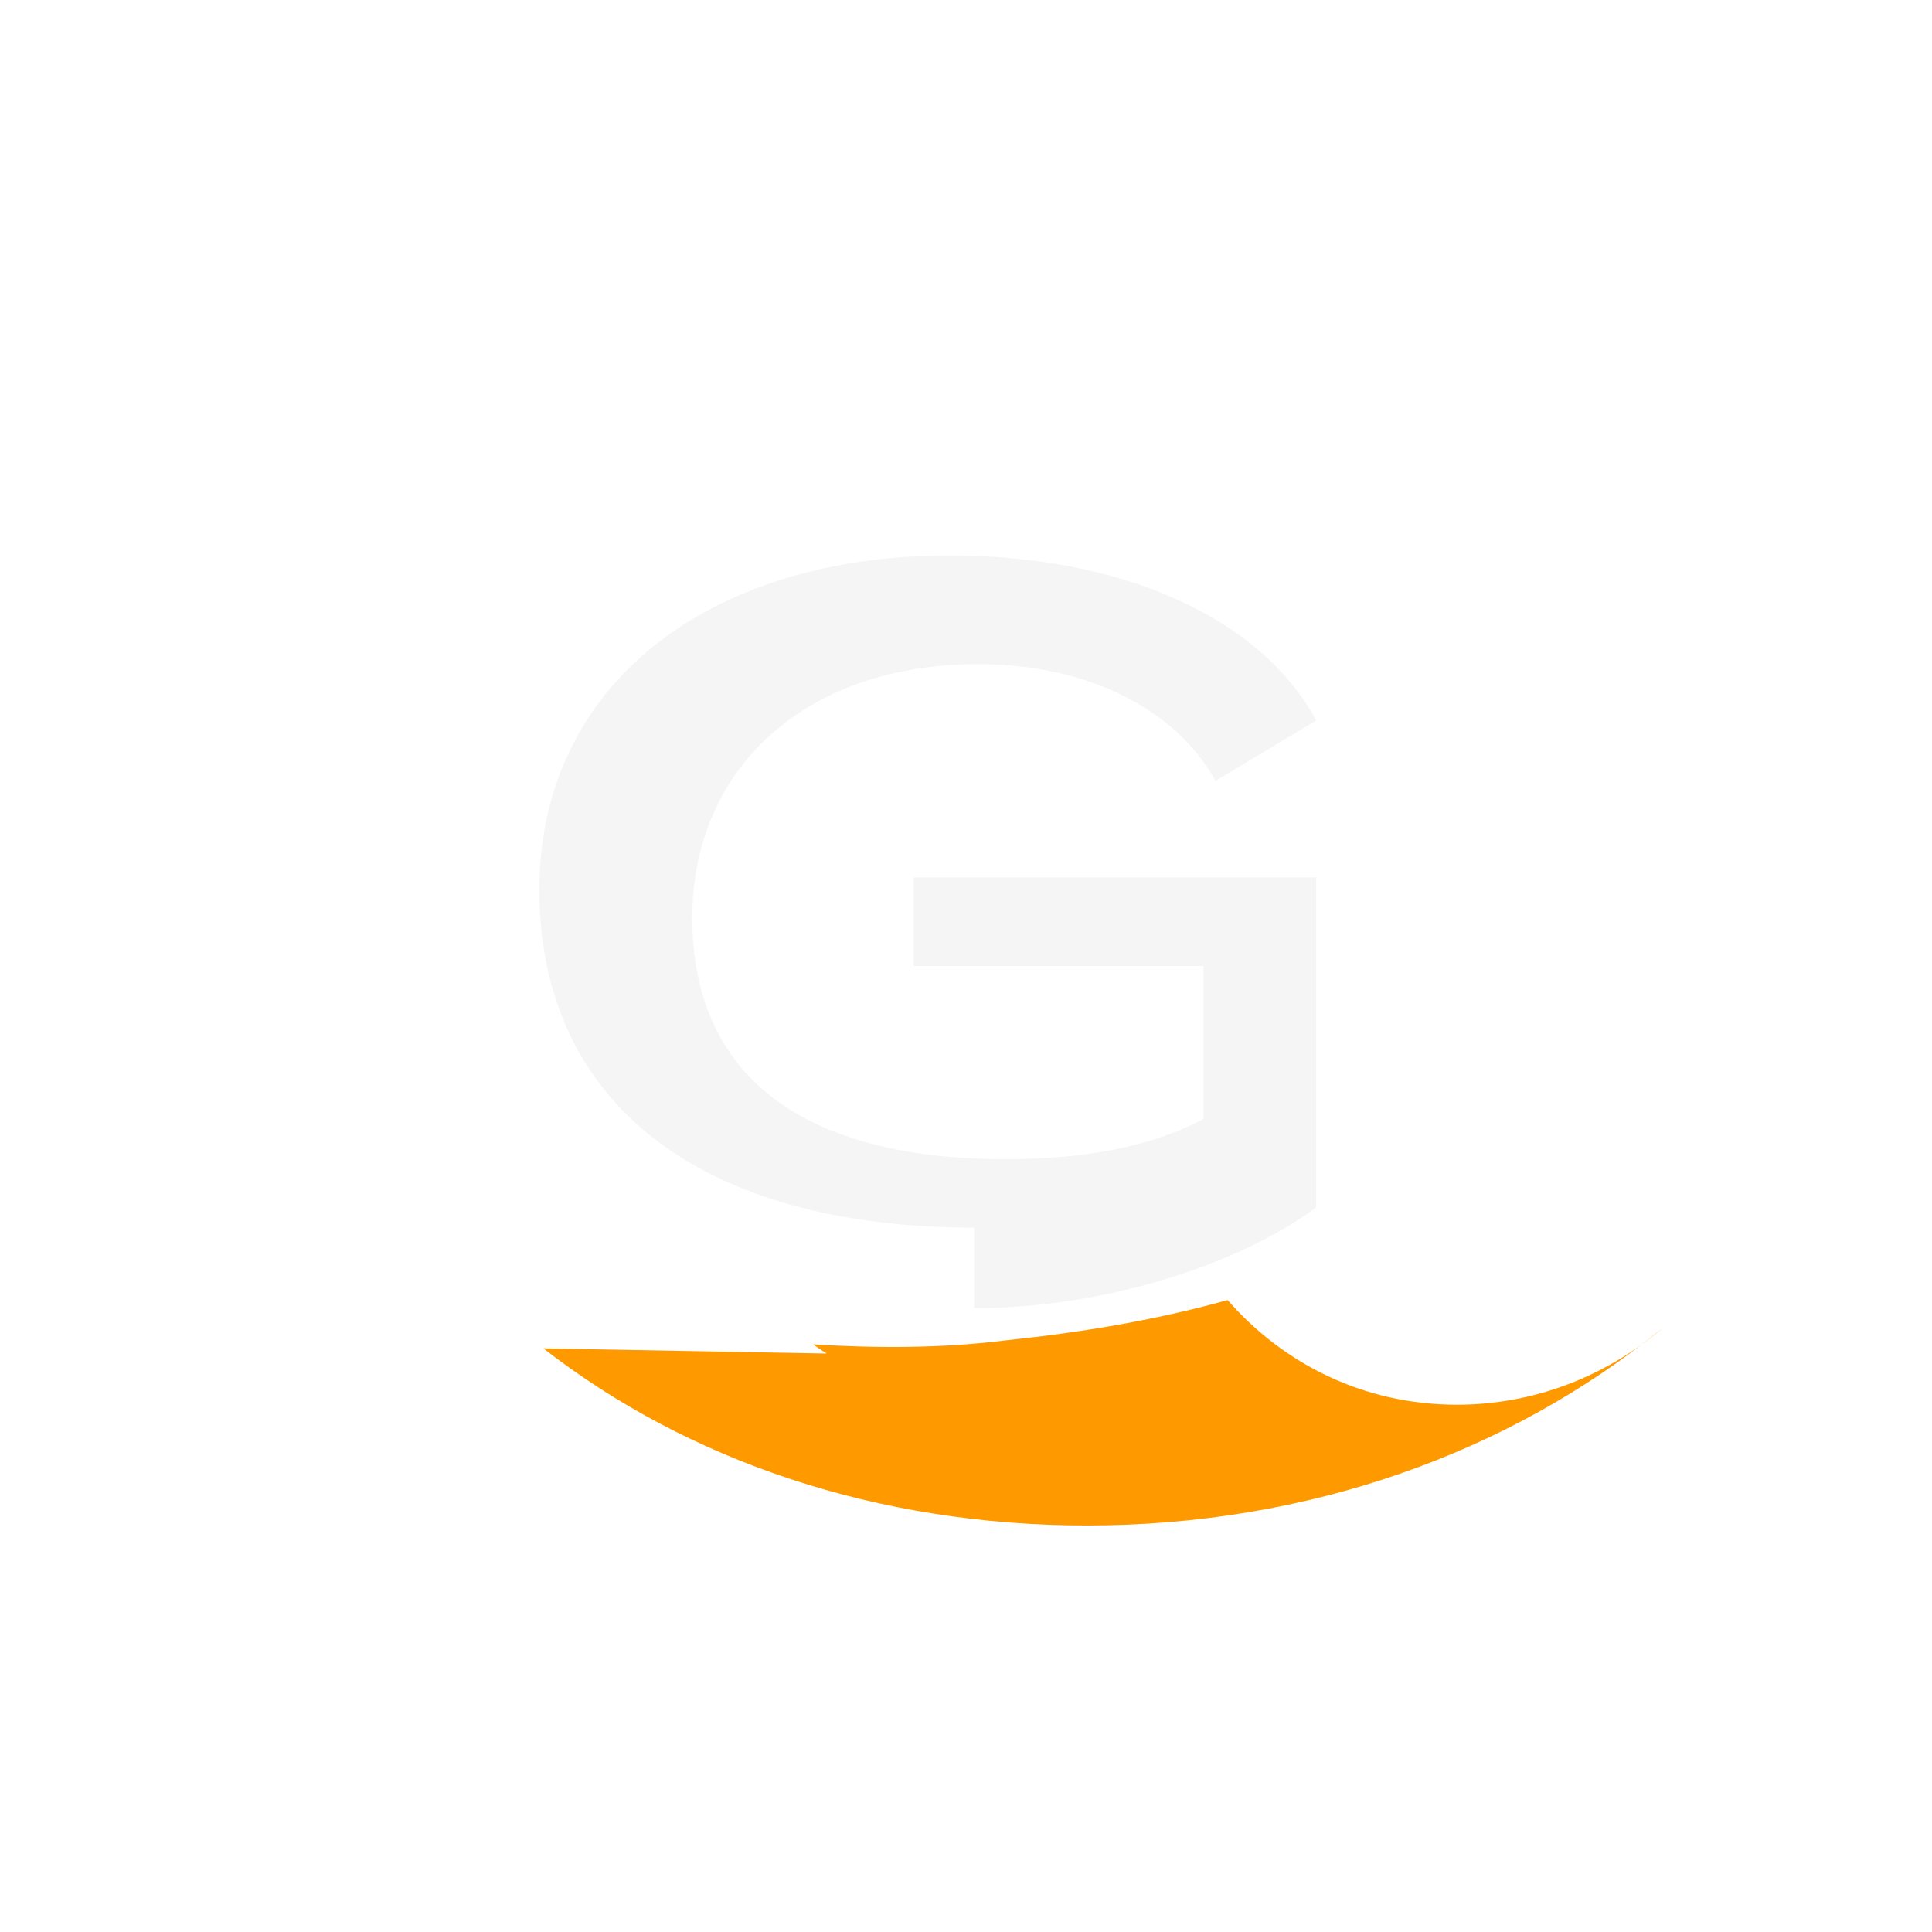
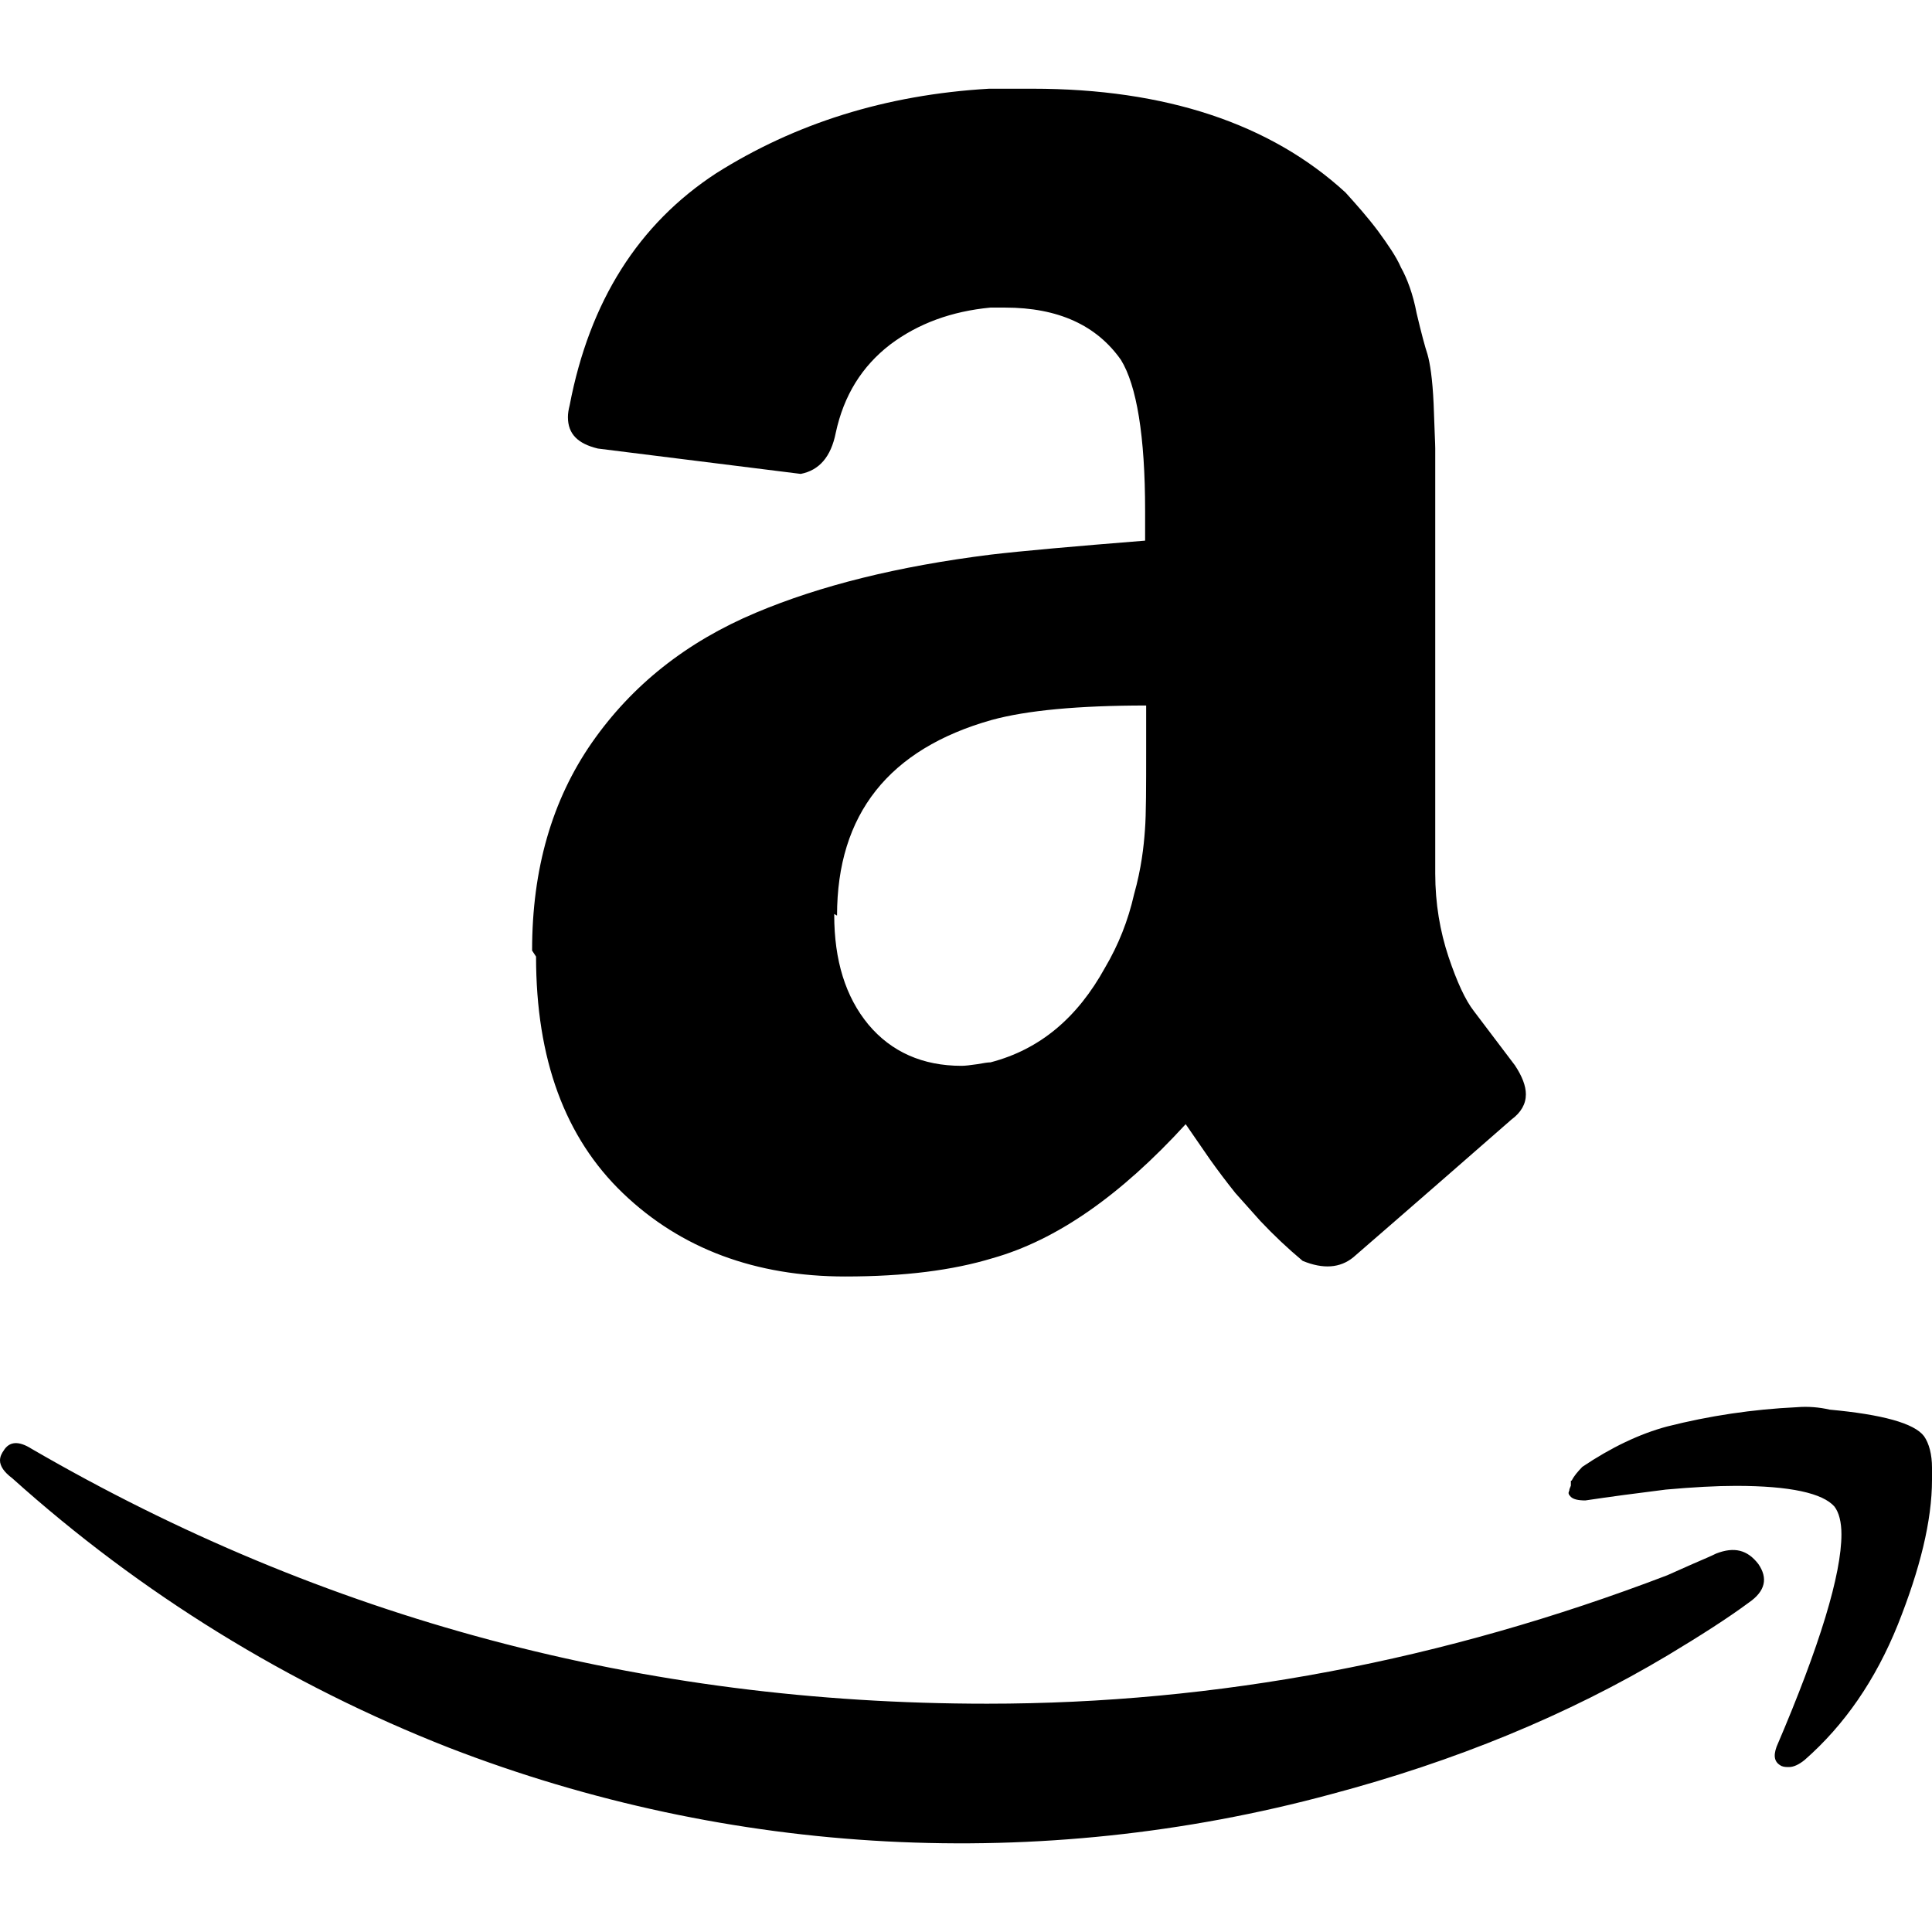
- <svg xmlns="http://www.w3.org/2000/svg" viewBox="0 0 48 48" role="img" aria-label="Amazon">
-   <path fill="#f5f5f5" d="M24.2 30.5c-6.8 0-10.8-3.1-10.8-8.4 0-5 4.1-8.3 10.2-8.3 4.2 0 7.7 1.5 9.1 4.1l-2.5 1.5c-1-1.8-3.2-2.9-5.9-2.9-4.3 0-7.1 2.6-7.1 6.3 0 3.9 2.7 6 7.8 6 1.9 0 3.6-.3 4.9-1v-3.8h-7.2v-2.2h10v8.2c-1.9 1.4-5.2 2.5-8.5 2.5z" />
-   <path fill="#FF9900" d="M13.5 33.5c3.6 2.8 8.3 4.4 13.5 4.4 5.5 0 10.5-1.8 14.3-4.9-1.4 1.2-3.2 1.9-5.1 1.9-2.3 0-4.3-1-5.7-2.6-1.8.5-3.6.8-5.5 1-1.6.2-3.2.2-4.8.1 1.4 1 3.2 1.6 5.1 1.6 1.7 0 3.2-.4 4.6-1.2z" />
+ <svg xmlns="http://www.w3.org/2000/svg" role="img" viewBox="0 0 24 24">
+   <path d="M.045 18.02c.072-.116.187-.124.348-.022 3.636 2.11 7.594 3.166 11.87 3.166 2.852 0 5.668-.533 8.447-1.595l.315-.14c.138-.06.234-.1.293-.13.226-.088.39-.046.525.13.12.174.09.336-.12.48-.256.19-.6.41-1.006.654-1.244.743-2.64 1.316-4.185 1.726a17.617 17.617 0 01-10.951-.577 17.88 17.88 0 01-5.43-3.35c-.1-.074-.151-.15-.151-.22 0-.047.021-.09.051-.13zm6.565-6.218c0-1.005.247-1.863.743-2.577.495-.71 1.17-1.25 2.04-1.615.796-.335 1.756-.575 2.912-.72.39-.046 1.033-.103 1.92-.174v-.37c0-.93-.105-1.558-.3-1.875-.302-.43-.78-.65-1.44-.65h-.182c-.48.046-.896.196-1.246.46-.35.27-.575.63-.675 1.096-.06.3-.206.465-.435.51l-2.52-.315c-.248-.06-.372-.18-.372-.39 0-.046.007-.09.022-.15.247-1.29.855-2.25 1.82-2.88.976-.616 2.1-.975 3.39-1.05h.54c1.65 0 2.957.434 3.888 1.29.135.15.27.3.405.48.12.165.224.314.283.45.075.134.15.33.195.57.06.254.105.42.135.51.03.104.062.3.076.615.01.313.02.493.02.553v5.28c0 .376.06.72.165 1.036.105.313.21.54.315.674l.51.674c.09.136.136.256.136.36 0 .12-.06.226-.18.314-1.2 1.05-1.86 1.62-1.963 1.71-.165.135-.375.15-.63.045a6.062 6.062 0 01-.526-.496l-.31-.347a9.391 9.391 0 01-.317-.42l-.3-.435c-.81.886-1.603 1.44-2.4 1.665-.494.15-1.093.227-1.83.227-1.11 0-2.04-.343-2.76-1.034-.72-.69-1.08-1.665-1.08-2.94l-.05-.076zm3.753-.438c0 .566.14 1.02.425 1.364.285.34.675.512 1.155.512.045 0 .106-.007.195-.02.09-.016.134-.023.166-.023.614-.16 1.08-.553 1.424-1.178.165-.28.285-.58.36-.91.09-.32.12-.59.135-.8.015-.195.015-.54.015-1.005v-.54c-.84 0-1.484.06-1.92.18-1.275.36-1.92 1.17-1.92 2.43l-.035-.02zm9.162 7.027c.03-.06.075-.11.132-.17.362-.243.714-.41 1.05-.5a8.094 8.094 0 011.612-.24c.14-.012.28 0 .41.03.65.06 1.05.168 1.172.33.063.09.099.228.099.39v.15c0 .51-.149 1.11-.424 1.8-.278.69-.664 1.248-1.156 1.68-.073.06-.14.09-.197.09-.03 0-.06 0-.09-.012-.09-.044-.107-.12-.064-.24.54-1.26.806-2.143.806-2.64 0-.15-.03-.27-.087-.344-.145-.166-.55-.257-1.224-.257-.243 0-.533.016-.87.046-.363.045-.7.09-1 .135-.09 0-.148-.014-.18-.044-.03-.03-.036-.047-.02-.077 0-.017.006-.03.02-.063v-.06z" />
</svg>
